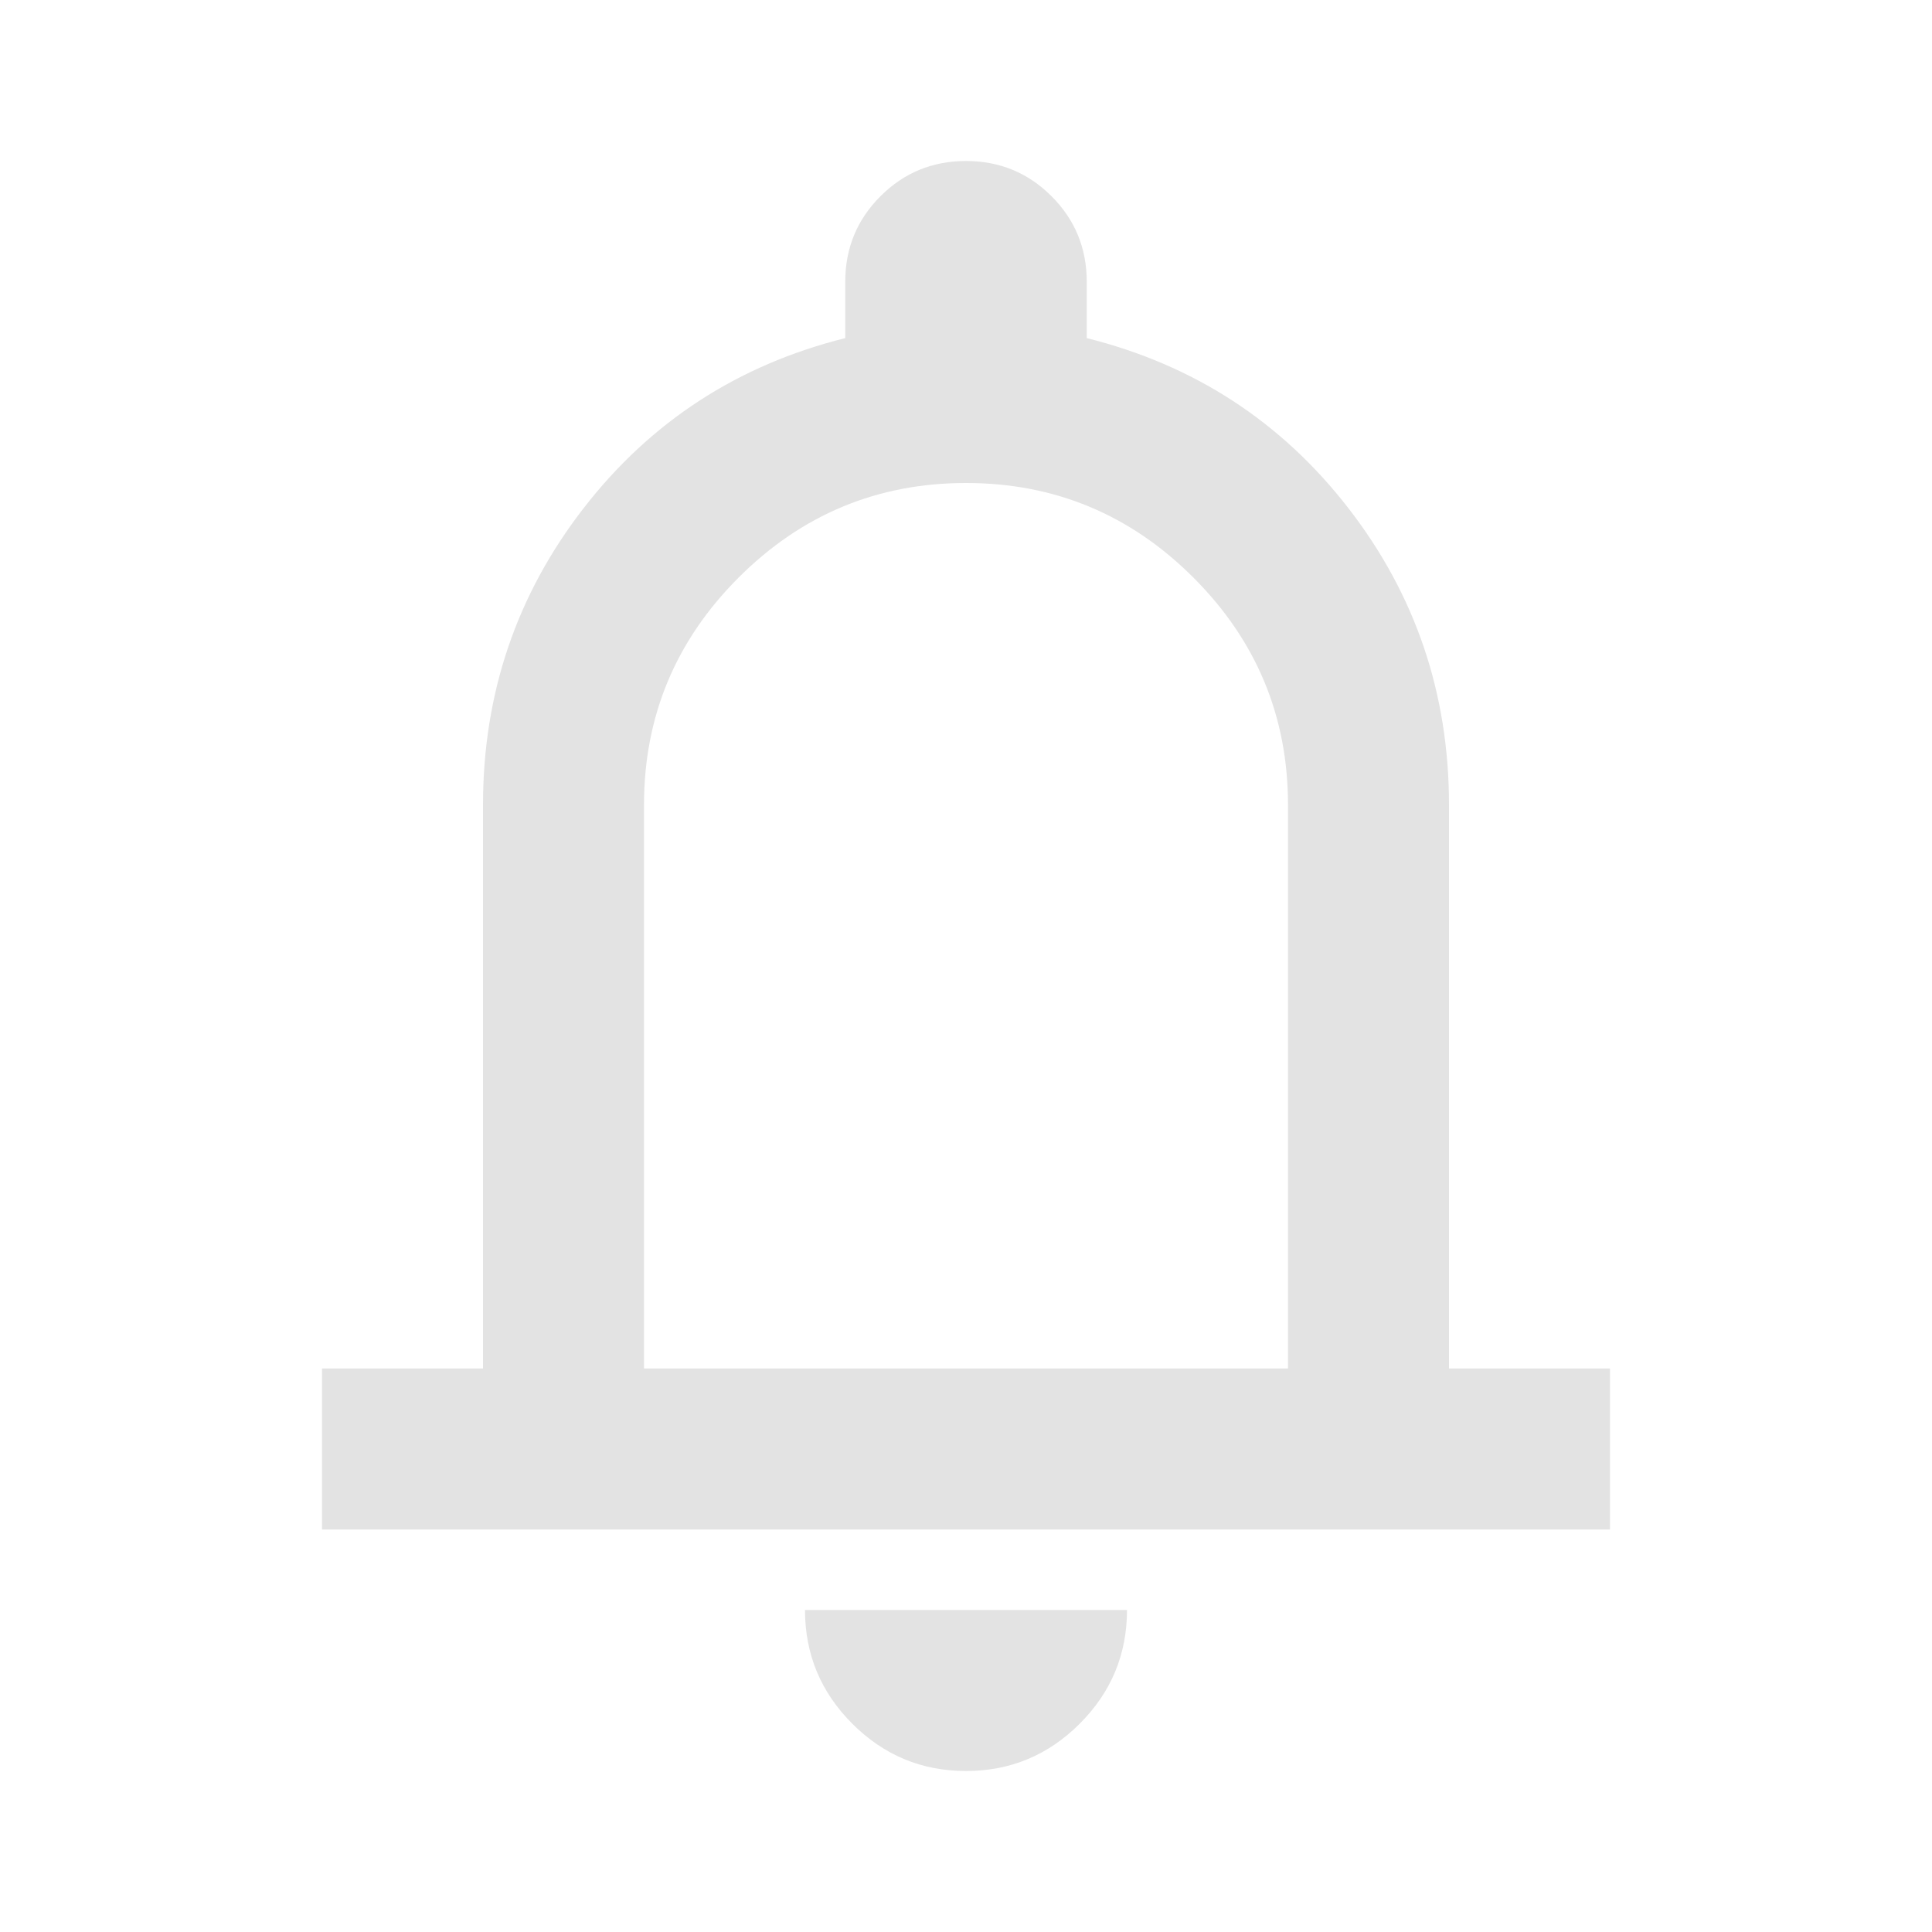
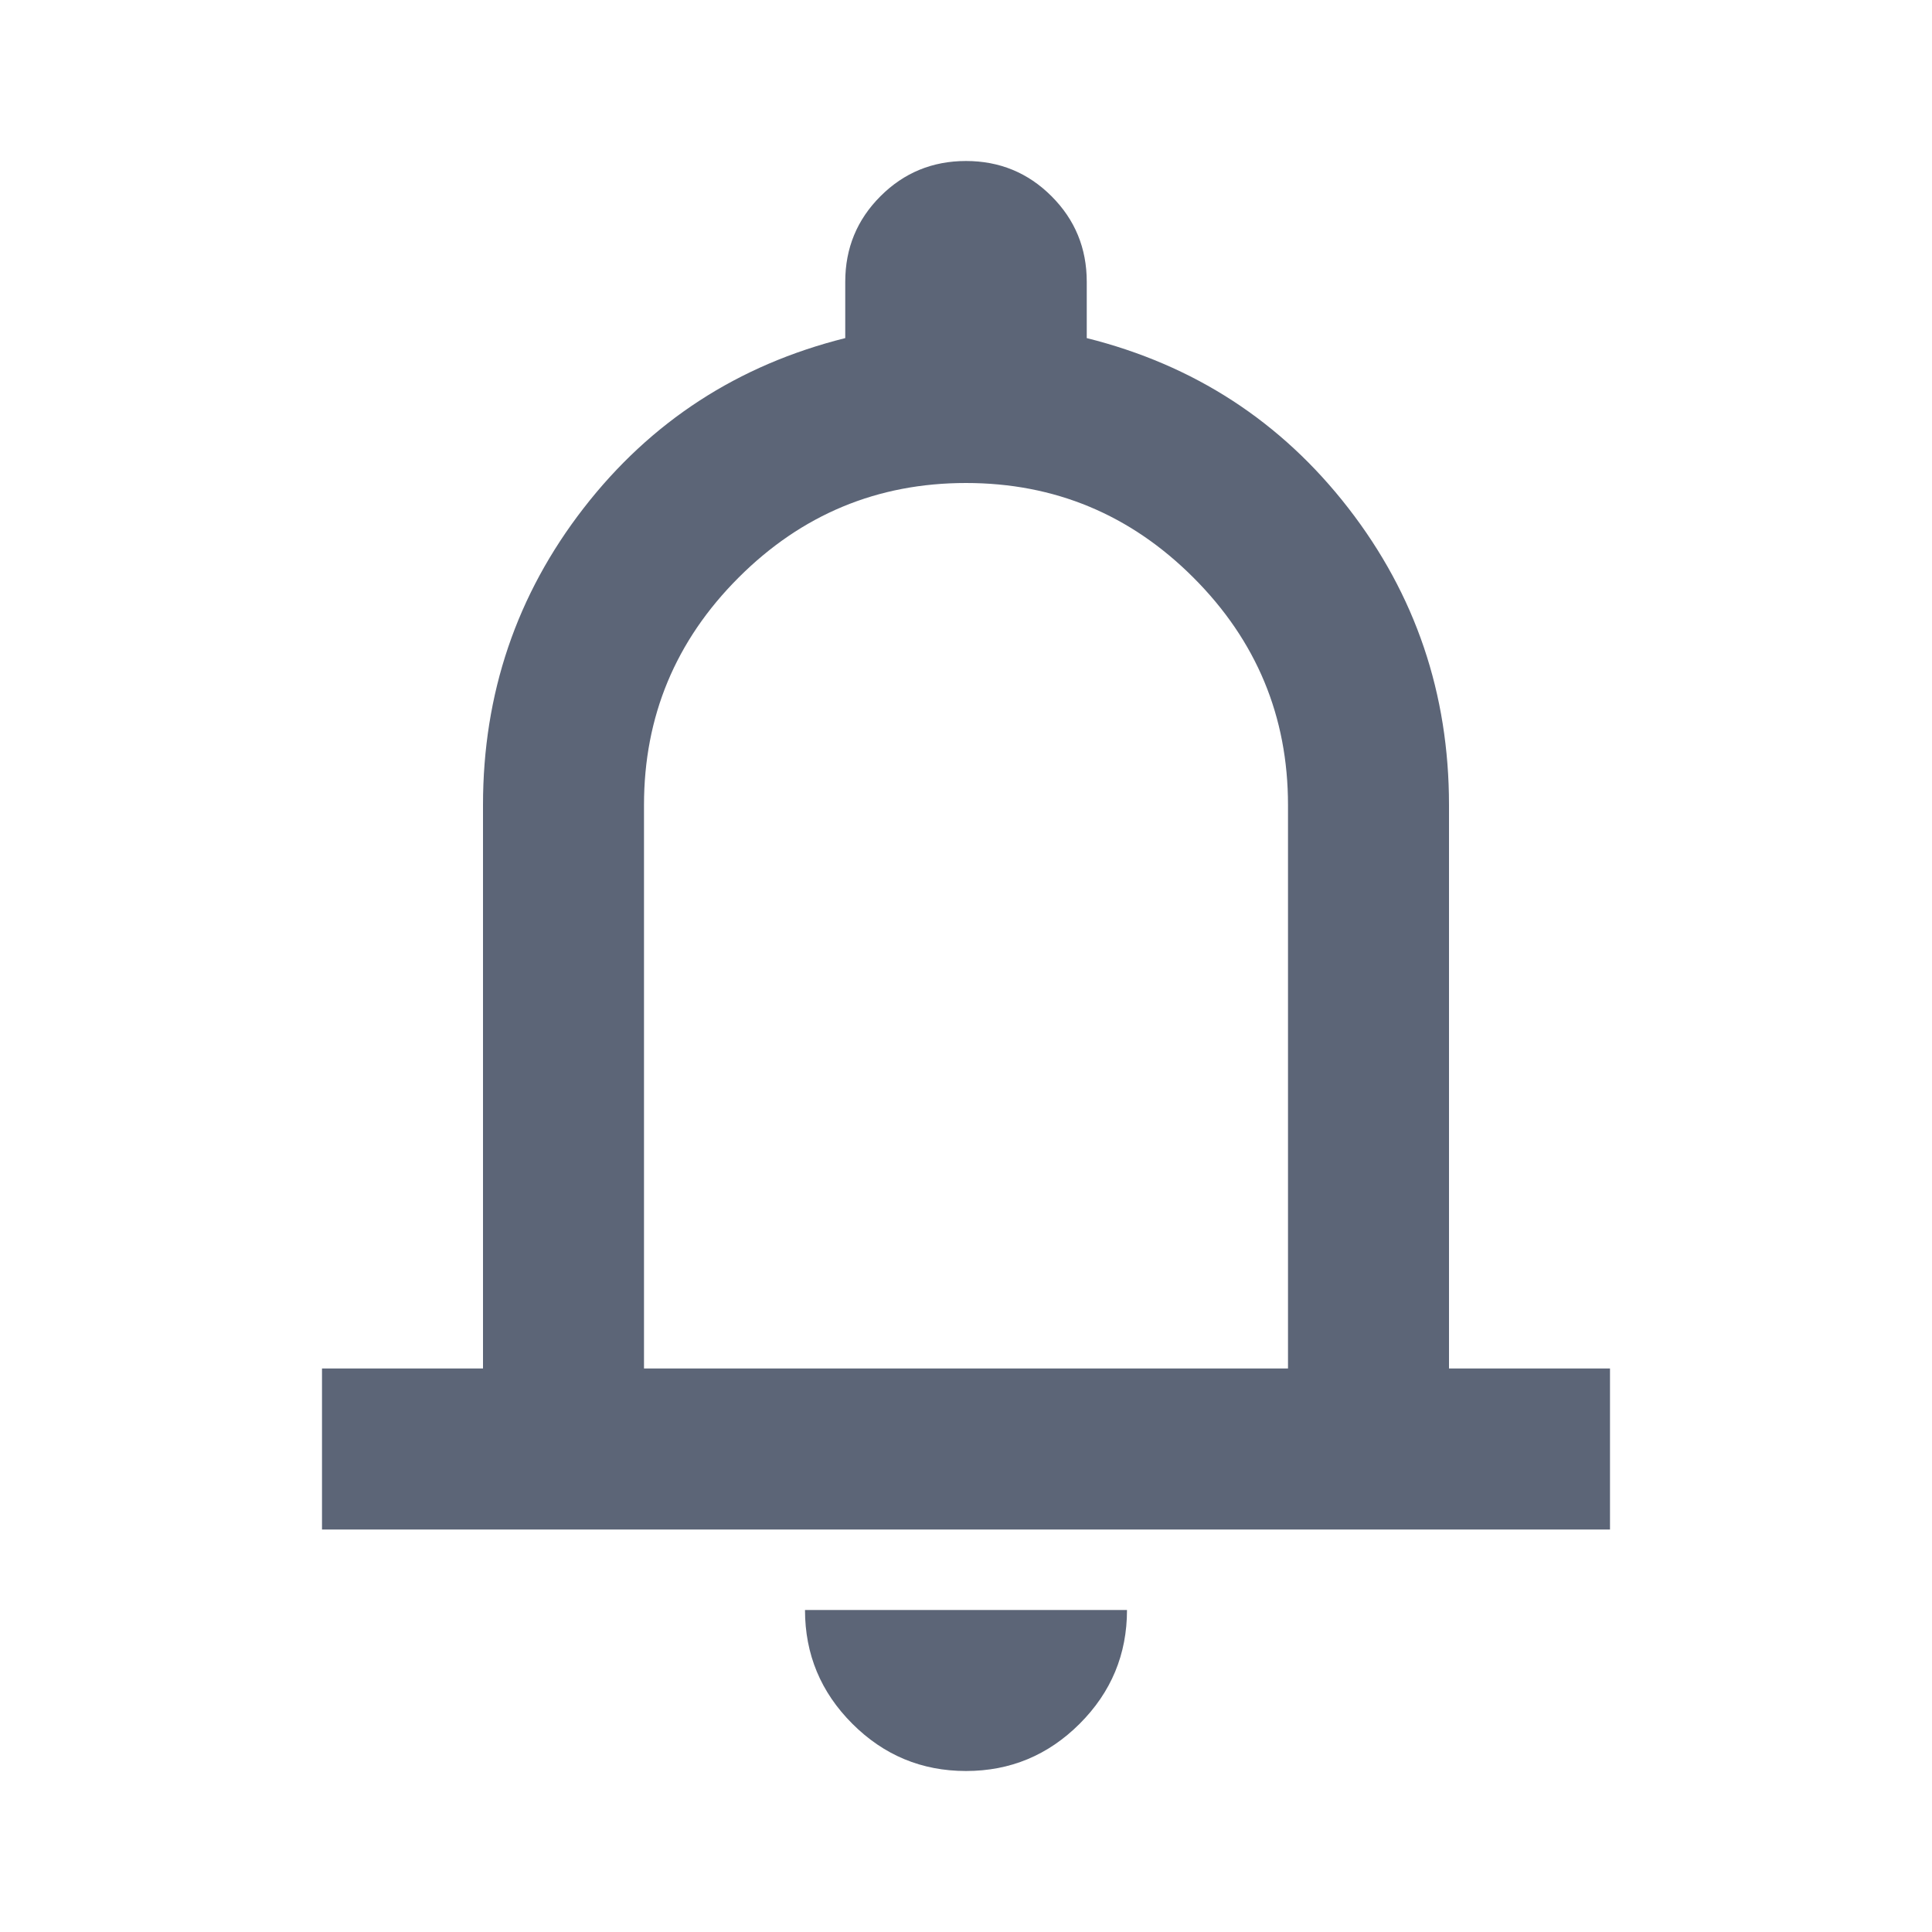
- <svg xmlns="http://www.w3.org/2000/svg" height="24px" viewBox="0 -960 960 960" width="24px" fill="#e3e3e3">
+ <svg xmlns="http://www.w3.org/2000/svg" height="24" viewBox="0 -960 960 960" width="24" fill="#5c6577">
  <path d="M160-200v-80h80v-280q0-83 50-147.5T420-792v-28q0-25 17.5-42.5T480-880q25 0 42.5 17.5T540-820v28q80 20 130 84.5T720-560v280h80v80H160Zm320-300Zm0 420q-33 0-56.5-23.5T400-160h160q0 33-23.5 56.5T480-80ZM320-280h320v-280q0-66-47-113t-113-47q-66 0-113 47t-47 113v280Z" />
</svg>
